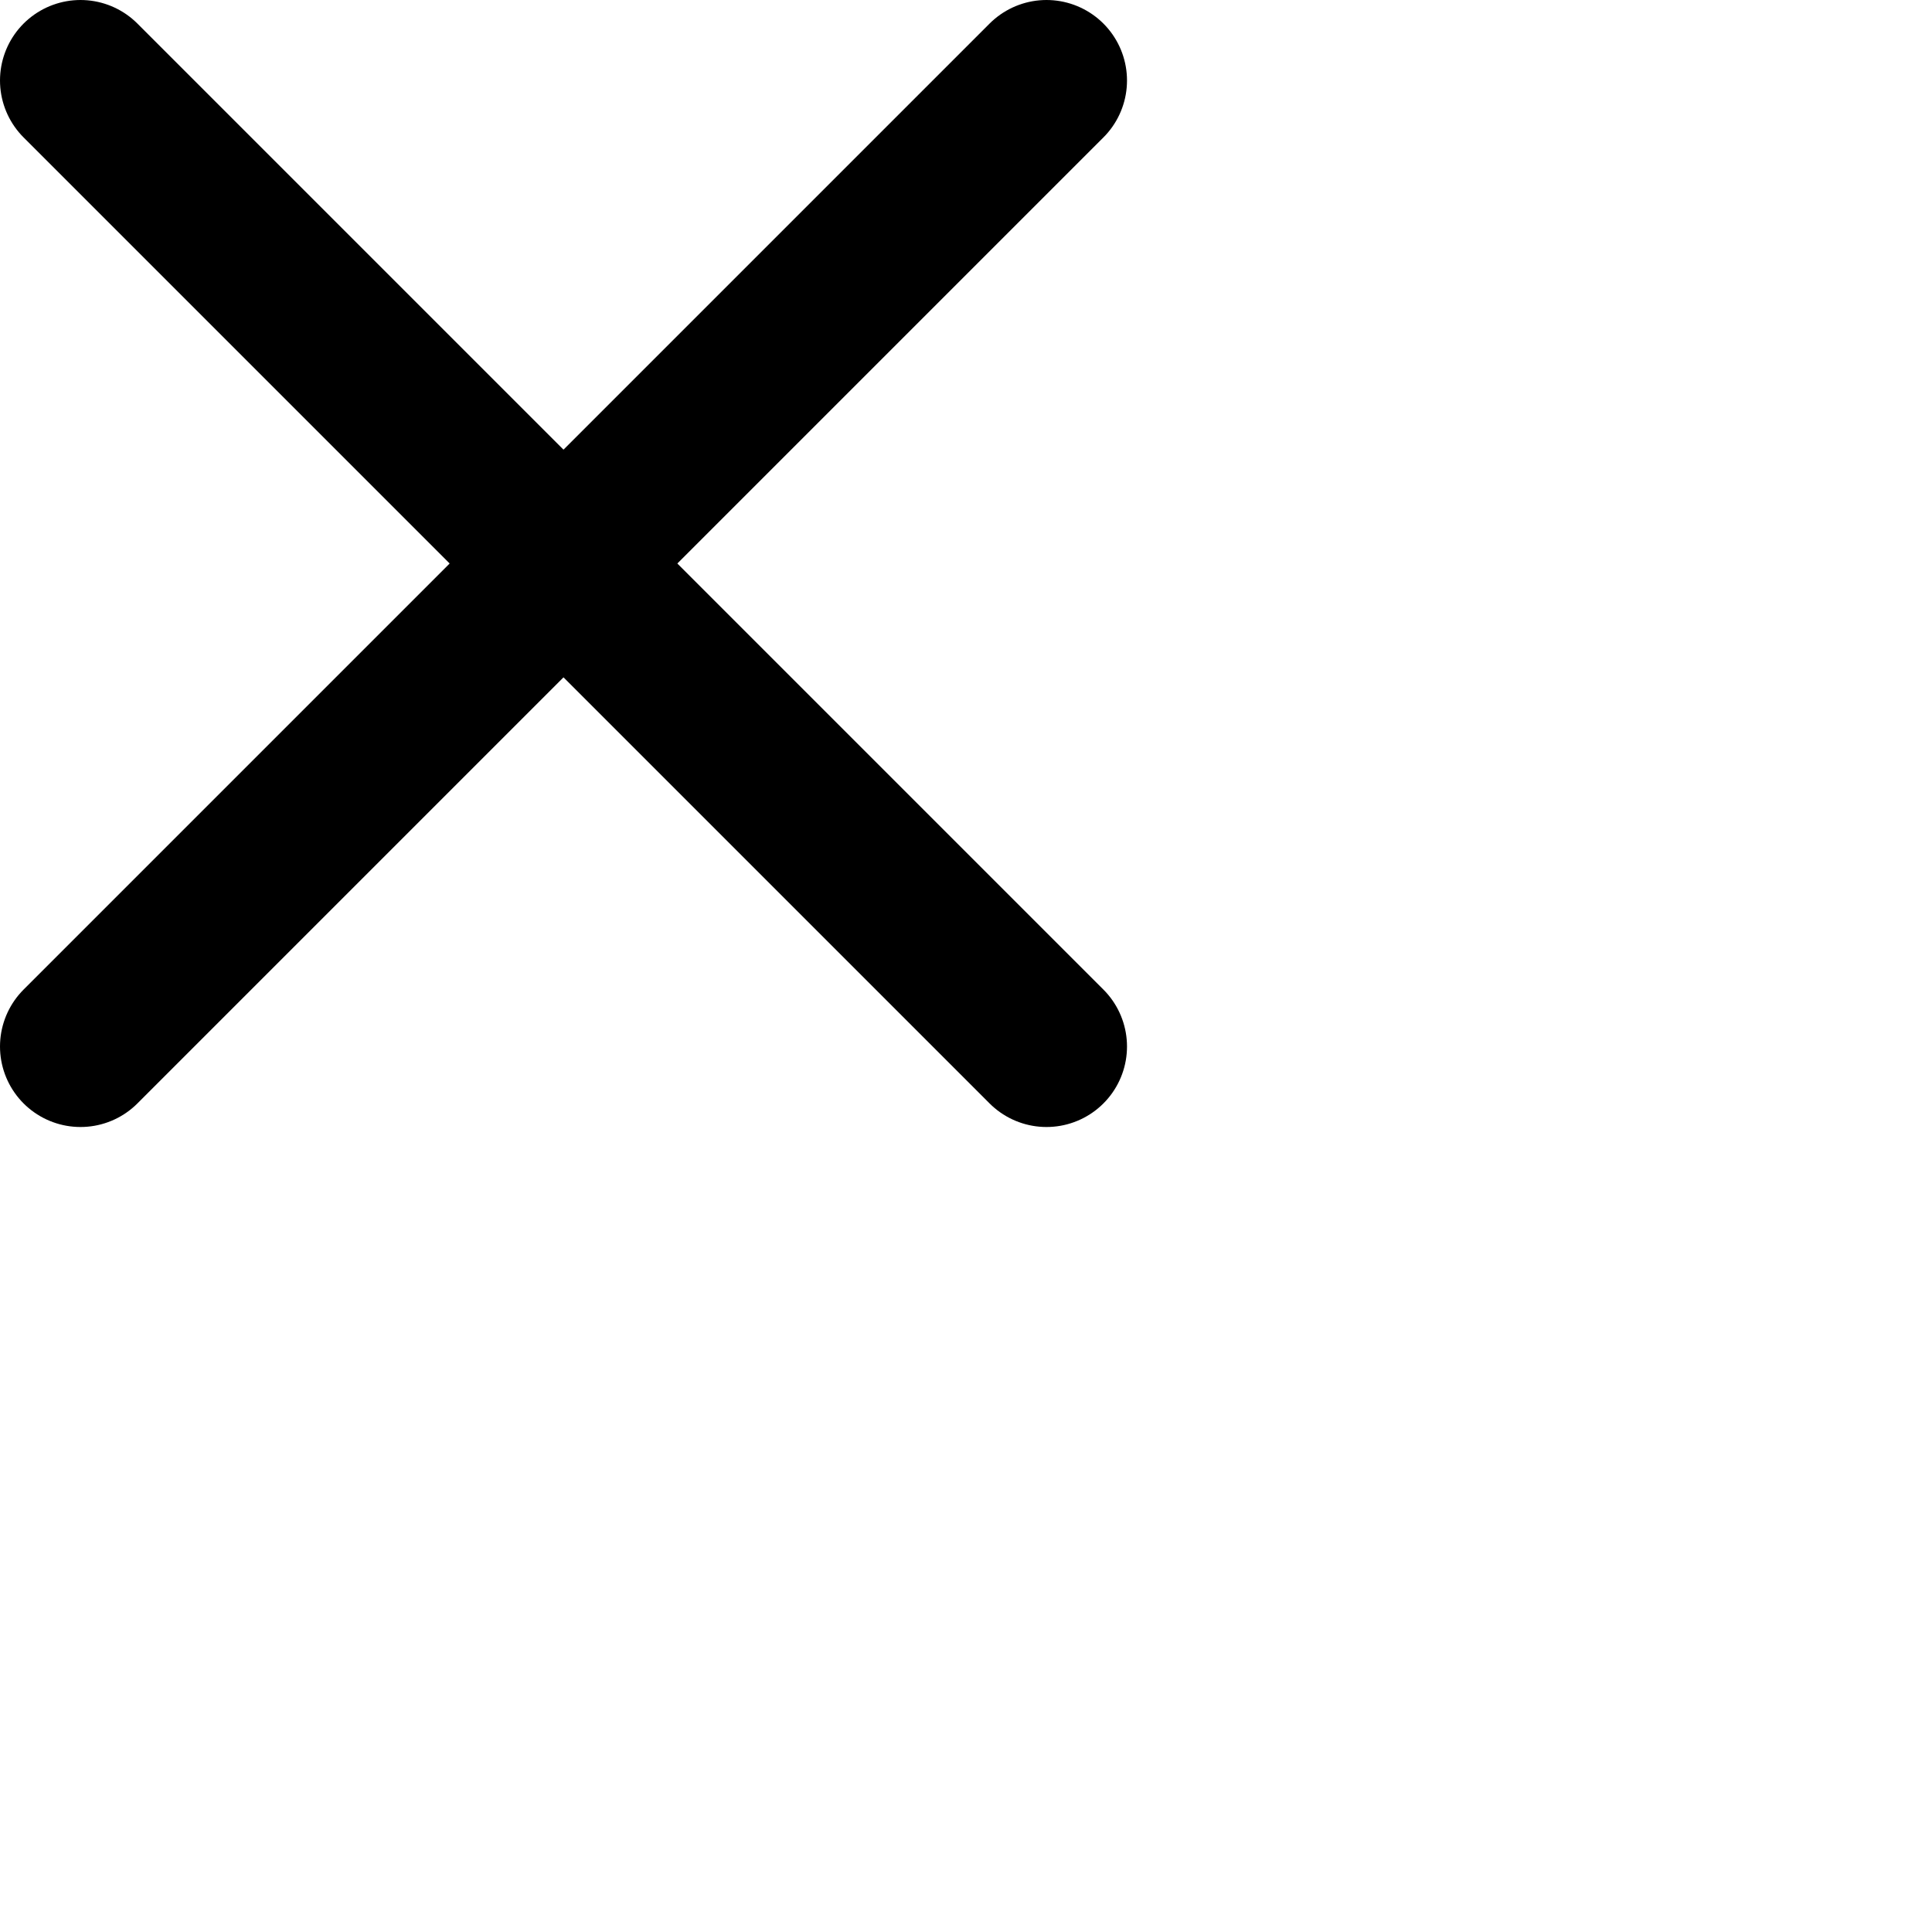
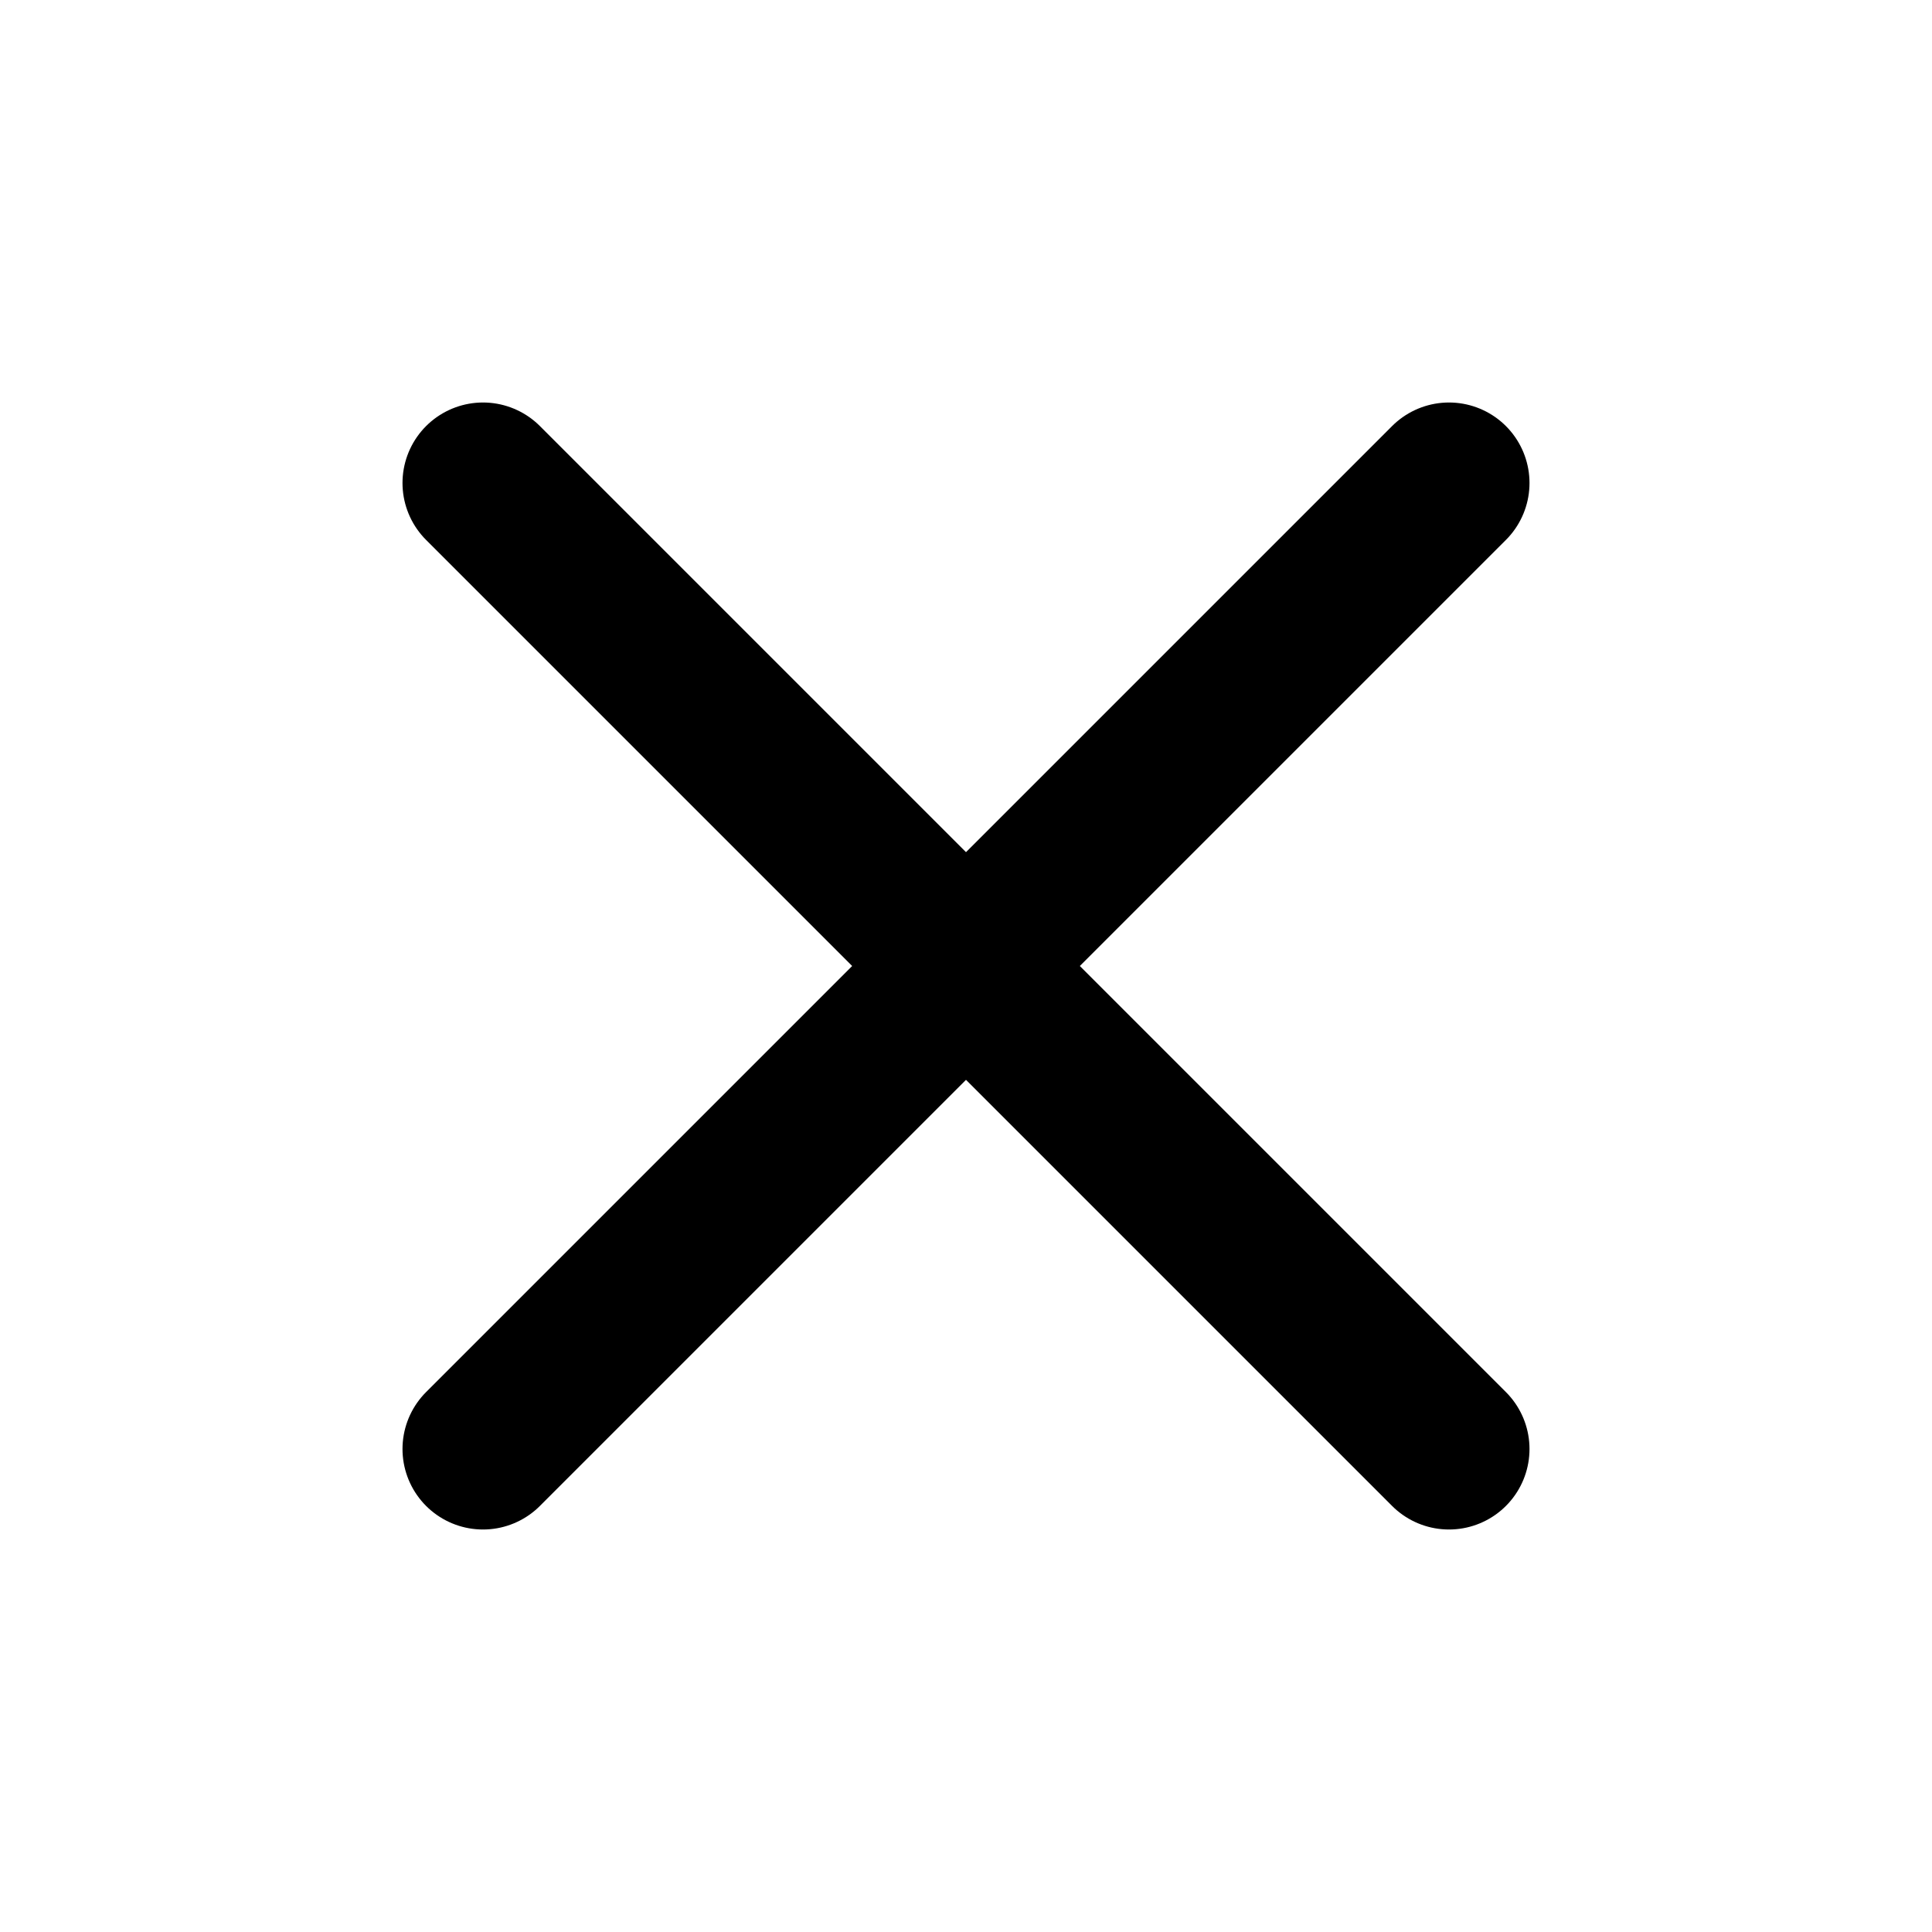
<svg xmlns="http://www.w3.org/2000/svg" width="100%" height="100%" viewBox="0 0 24 24" fill="none">
-   <path d="M1 13L13 1M1 1L13 13" stroke="currentColor" stroke-width="2" stroke-linecap="round" stroke-linejoin="round" />
+   <path d="M6 6L18 18M6 18L18 6" stroke="currentColor" stroke-width="2" stroke-linecap="round" stroke-linejoin="round" />
</svg>
